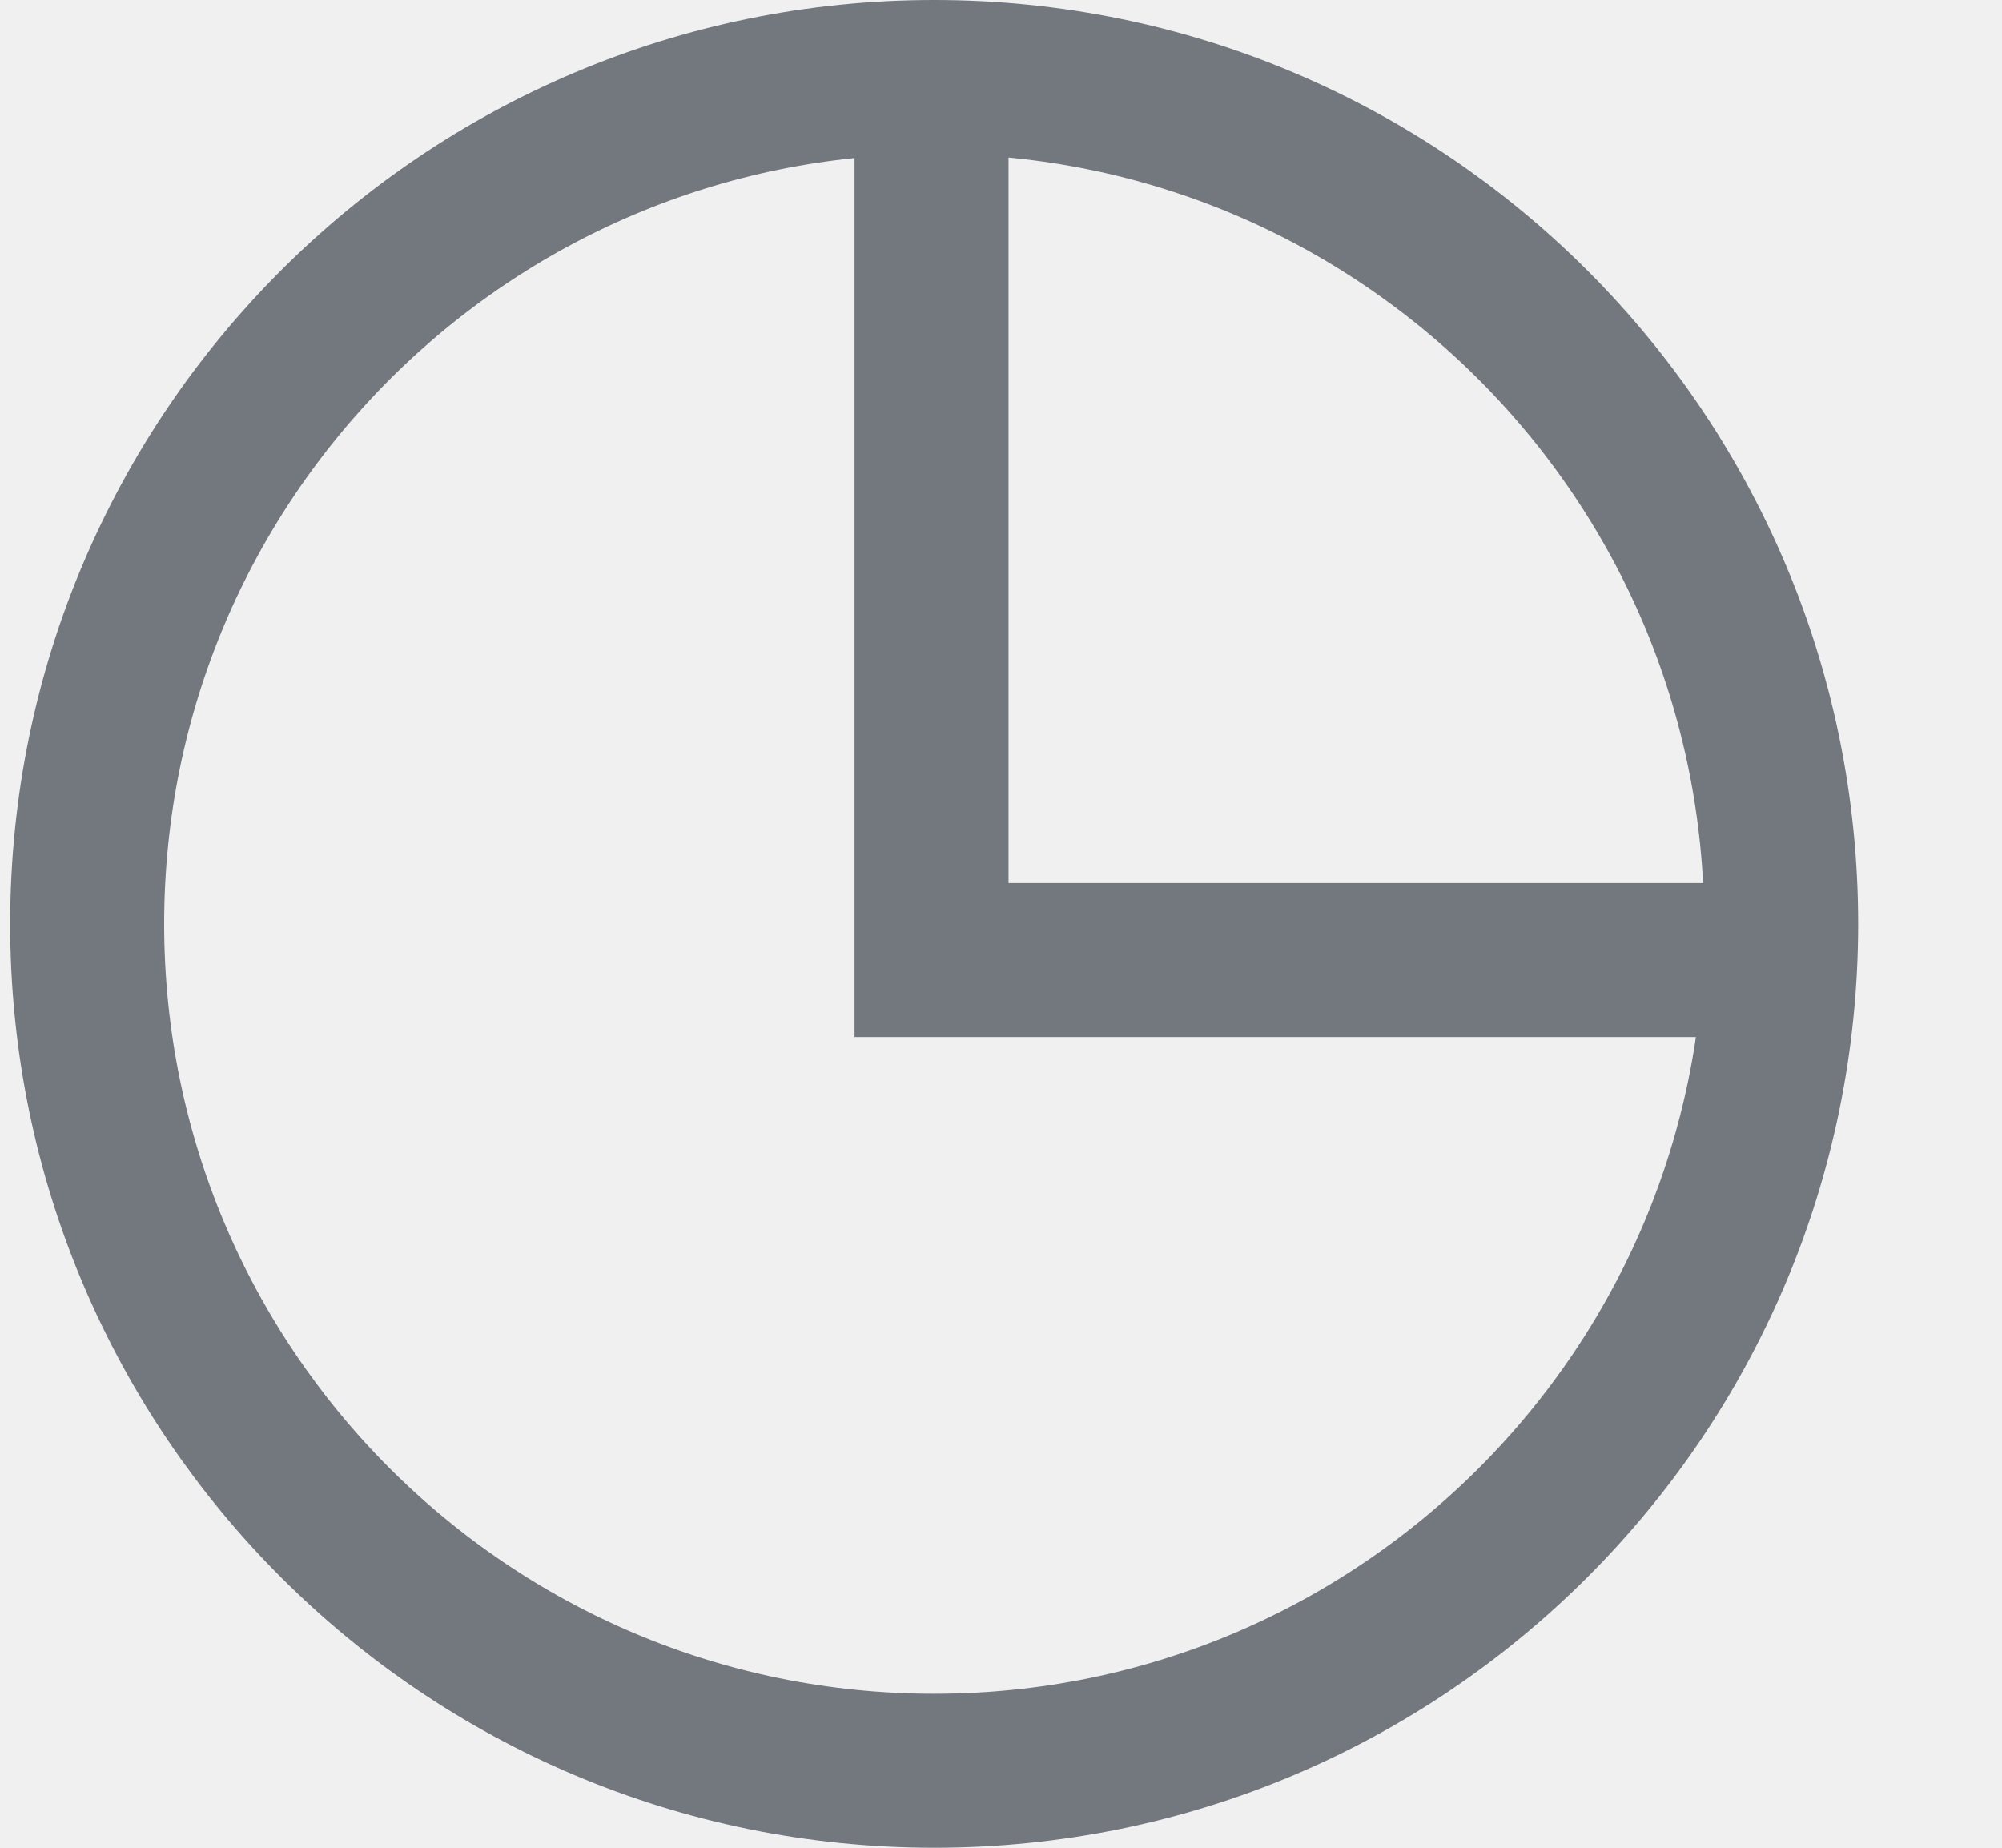
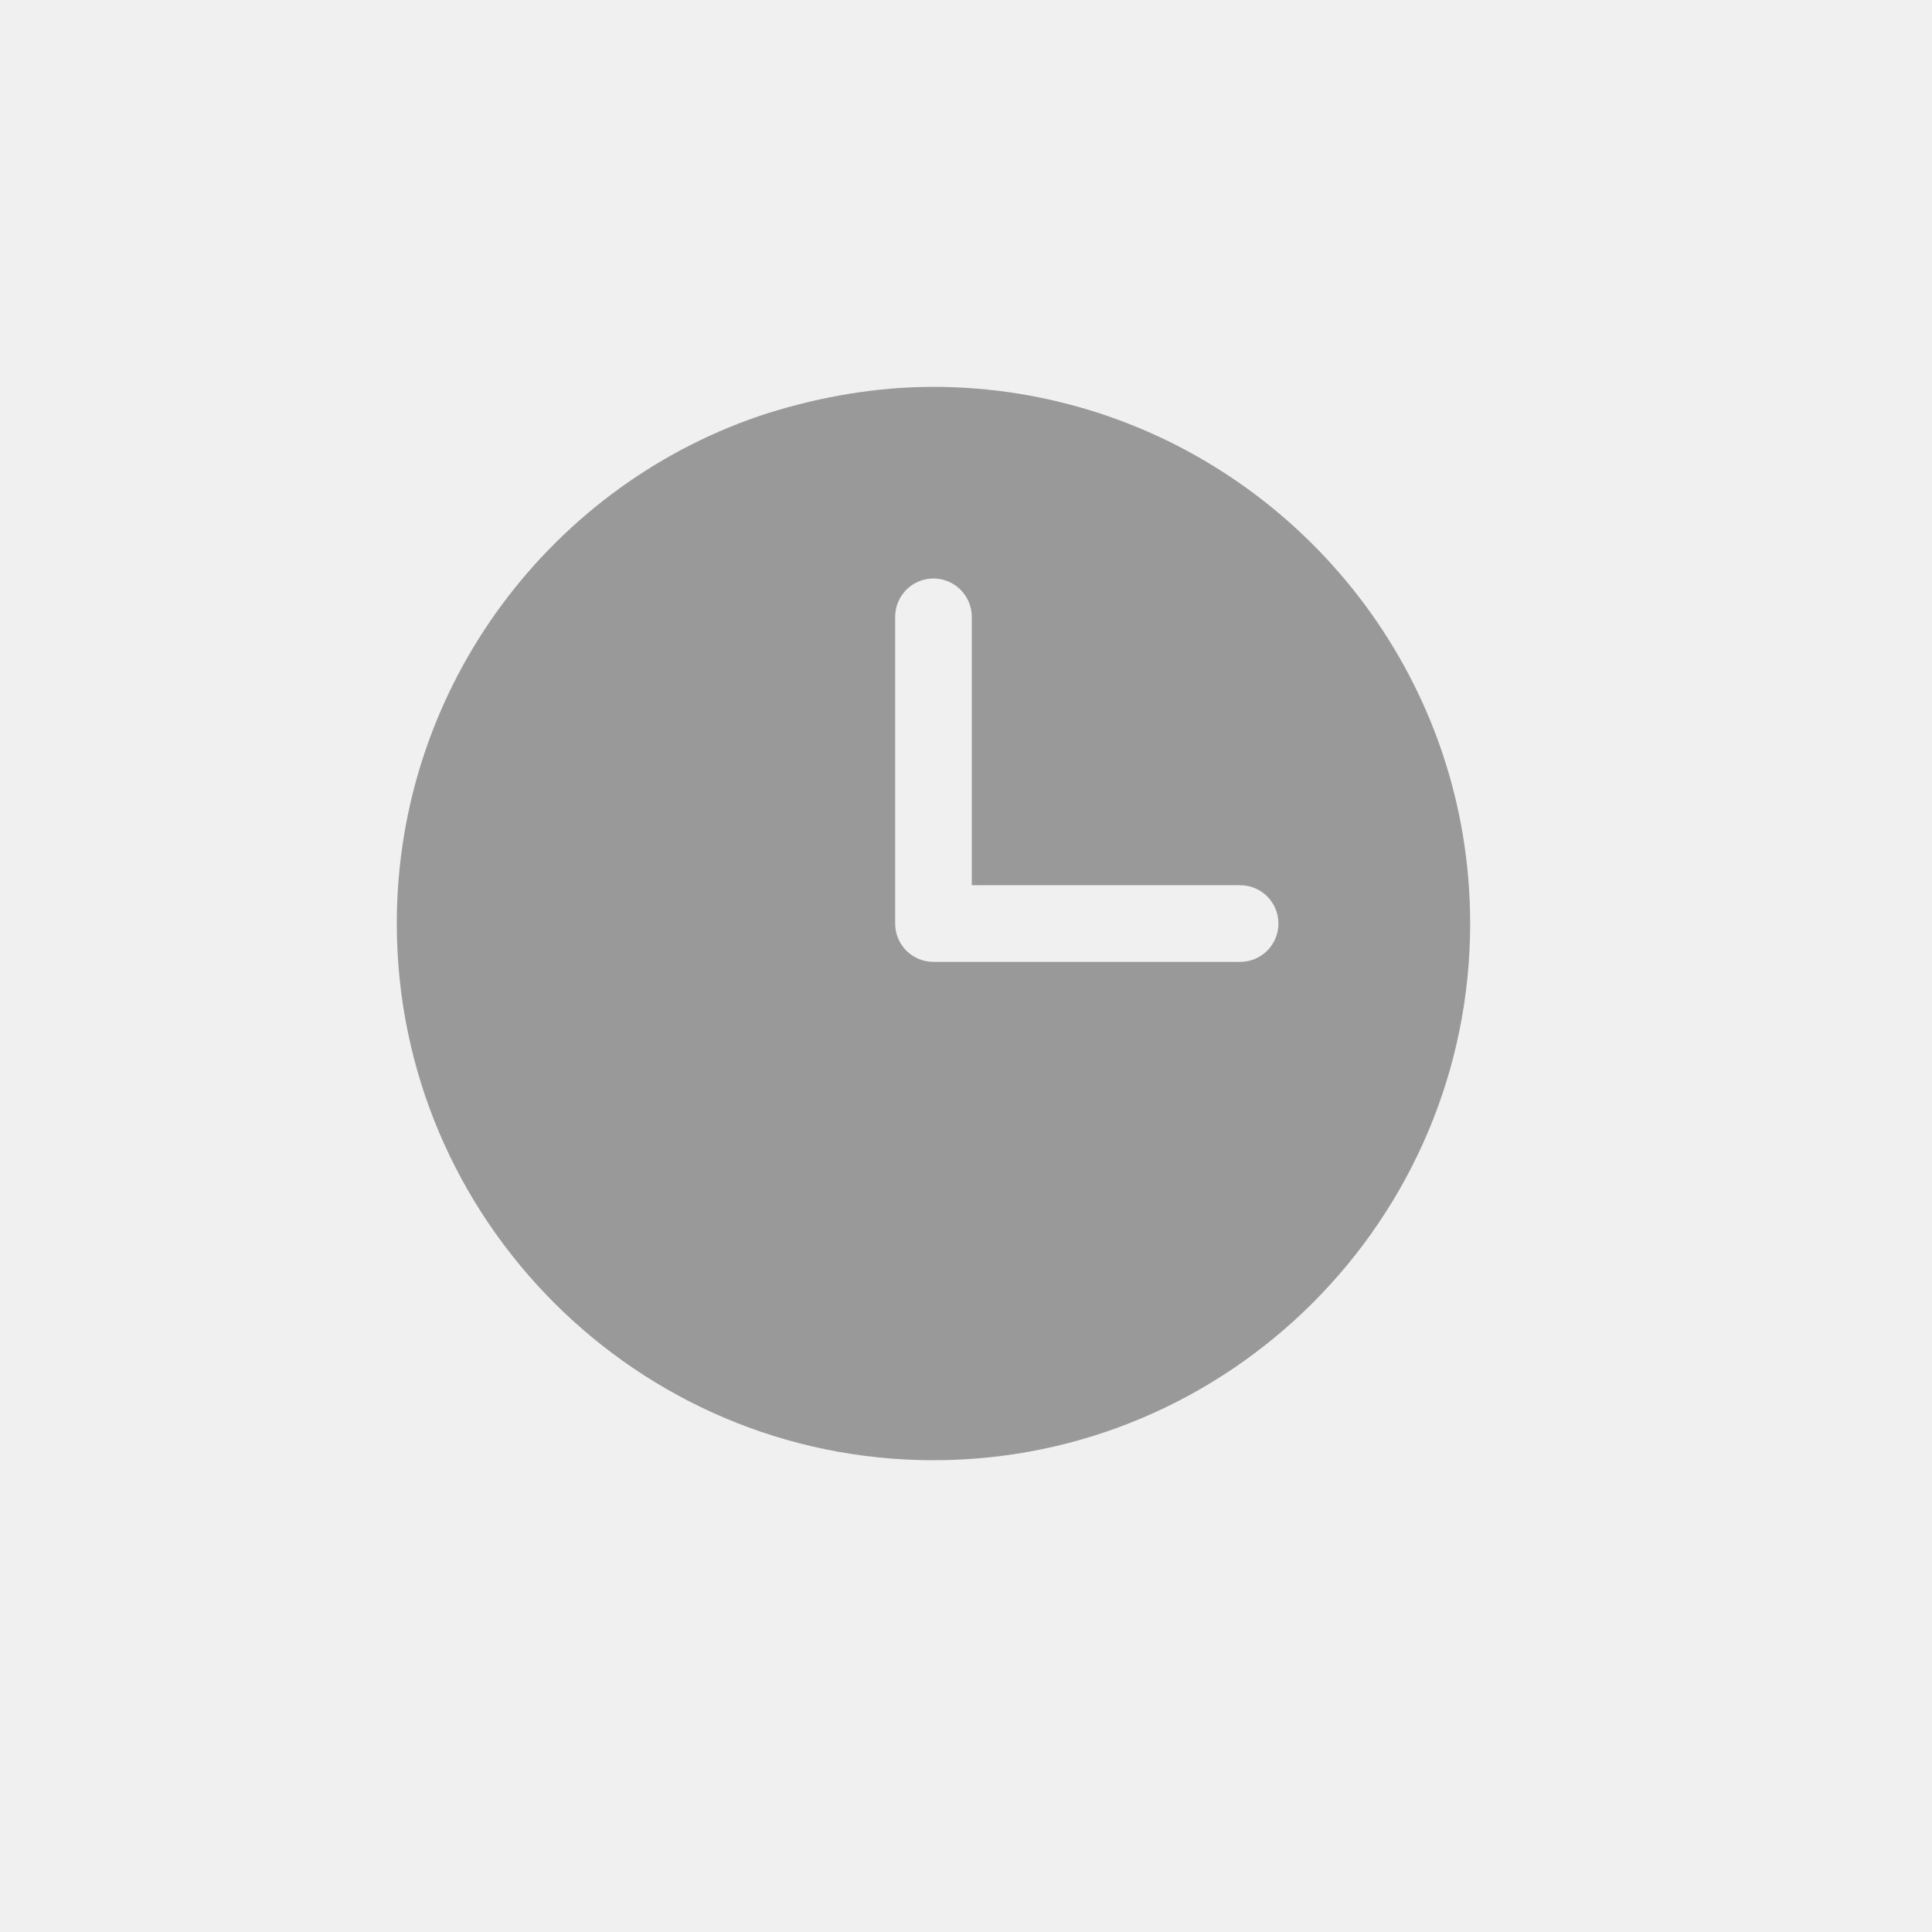
- <svg xmlns="http://www.w3.org/2000/svg" width="13" height="12" viewBox="0 0 13 12" fill="none">
-   <g clip-path="url(#clip0_2102_2042)">
-     <circle cx="6.066" cy="6" r="5.5" stroke="#73777E" />
-     <path d="M6.049 0.422V6.235H11.736" stroke="#73777E" />
+ <svg xmlns="http://www.w3.org/2000/svg" width="21" height="21" viewBox="0 0 21 21" fill="none">
+   <g id="ic_time_24px" clip-path="url(#clip0_2965_36213)">
+     <path id="Subtract" fill-rule="evenodd" clip-rule="evenodd" d="M15.98 10.038C15.98 13.255 13.363 15.872 10.146 15.872C6.93 15.872 4.313 13.255 4.313 10.038C4.313 7.447 6.013 5.238 8.355 4.488C8.921 4.313 9.521 4.205 10.146 4.205C10.771 4.205 11.371 4.305 11.938 4.488C14.28 5.247 15.98 7.447 15.98 10.038ZM10.146 6.288C10.376 6.288 10.563 6.475 10.563 6.705L10.563 9.622H13.48C13.71 9.622 13.896 9.808 13.896 10.039C13.896 10.269 13.71 10.455 13.48 10.455H10.146C9.916 10.455 9.73 10.269 9.73 10.039C9.73 10.038 9.73 10.038 9.73 10.038V6.705C9.73 6.475 9.916 6.288 10.146 6.288Z" fill="#999999" />
  </g>
  <defs>
-     <clipPath id="clip0_2102_2042">
-       <rect width="12" height="12" fill="white" transform="translate(0.0664062)" />
+     <clipPath id="clip0_2965_36213">
+       <rect width="20" height="20" fill="white" transform="translate(0.146484 0.0390625)" />
    </clipPath>
  </defs>
</svg>
